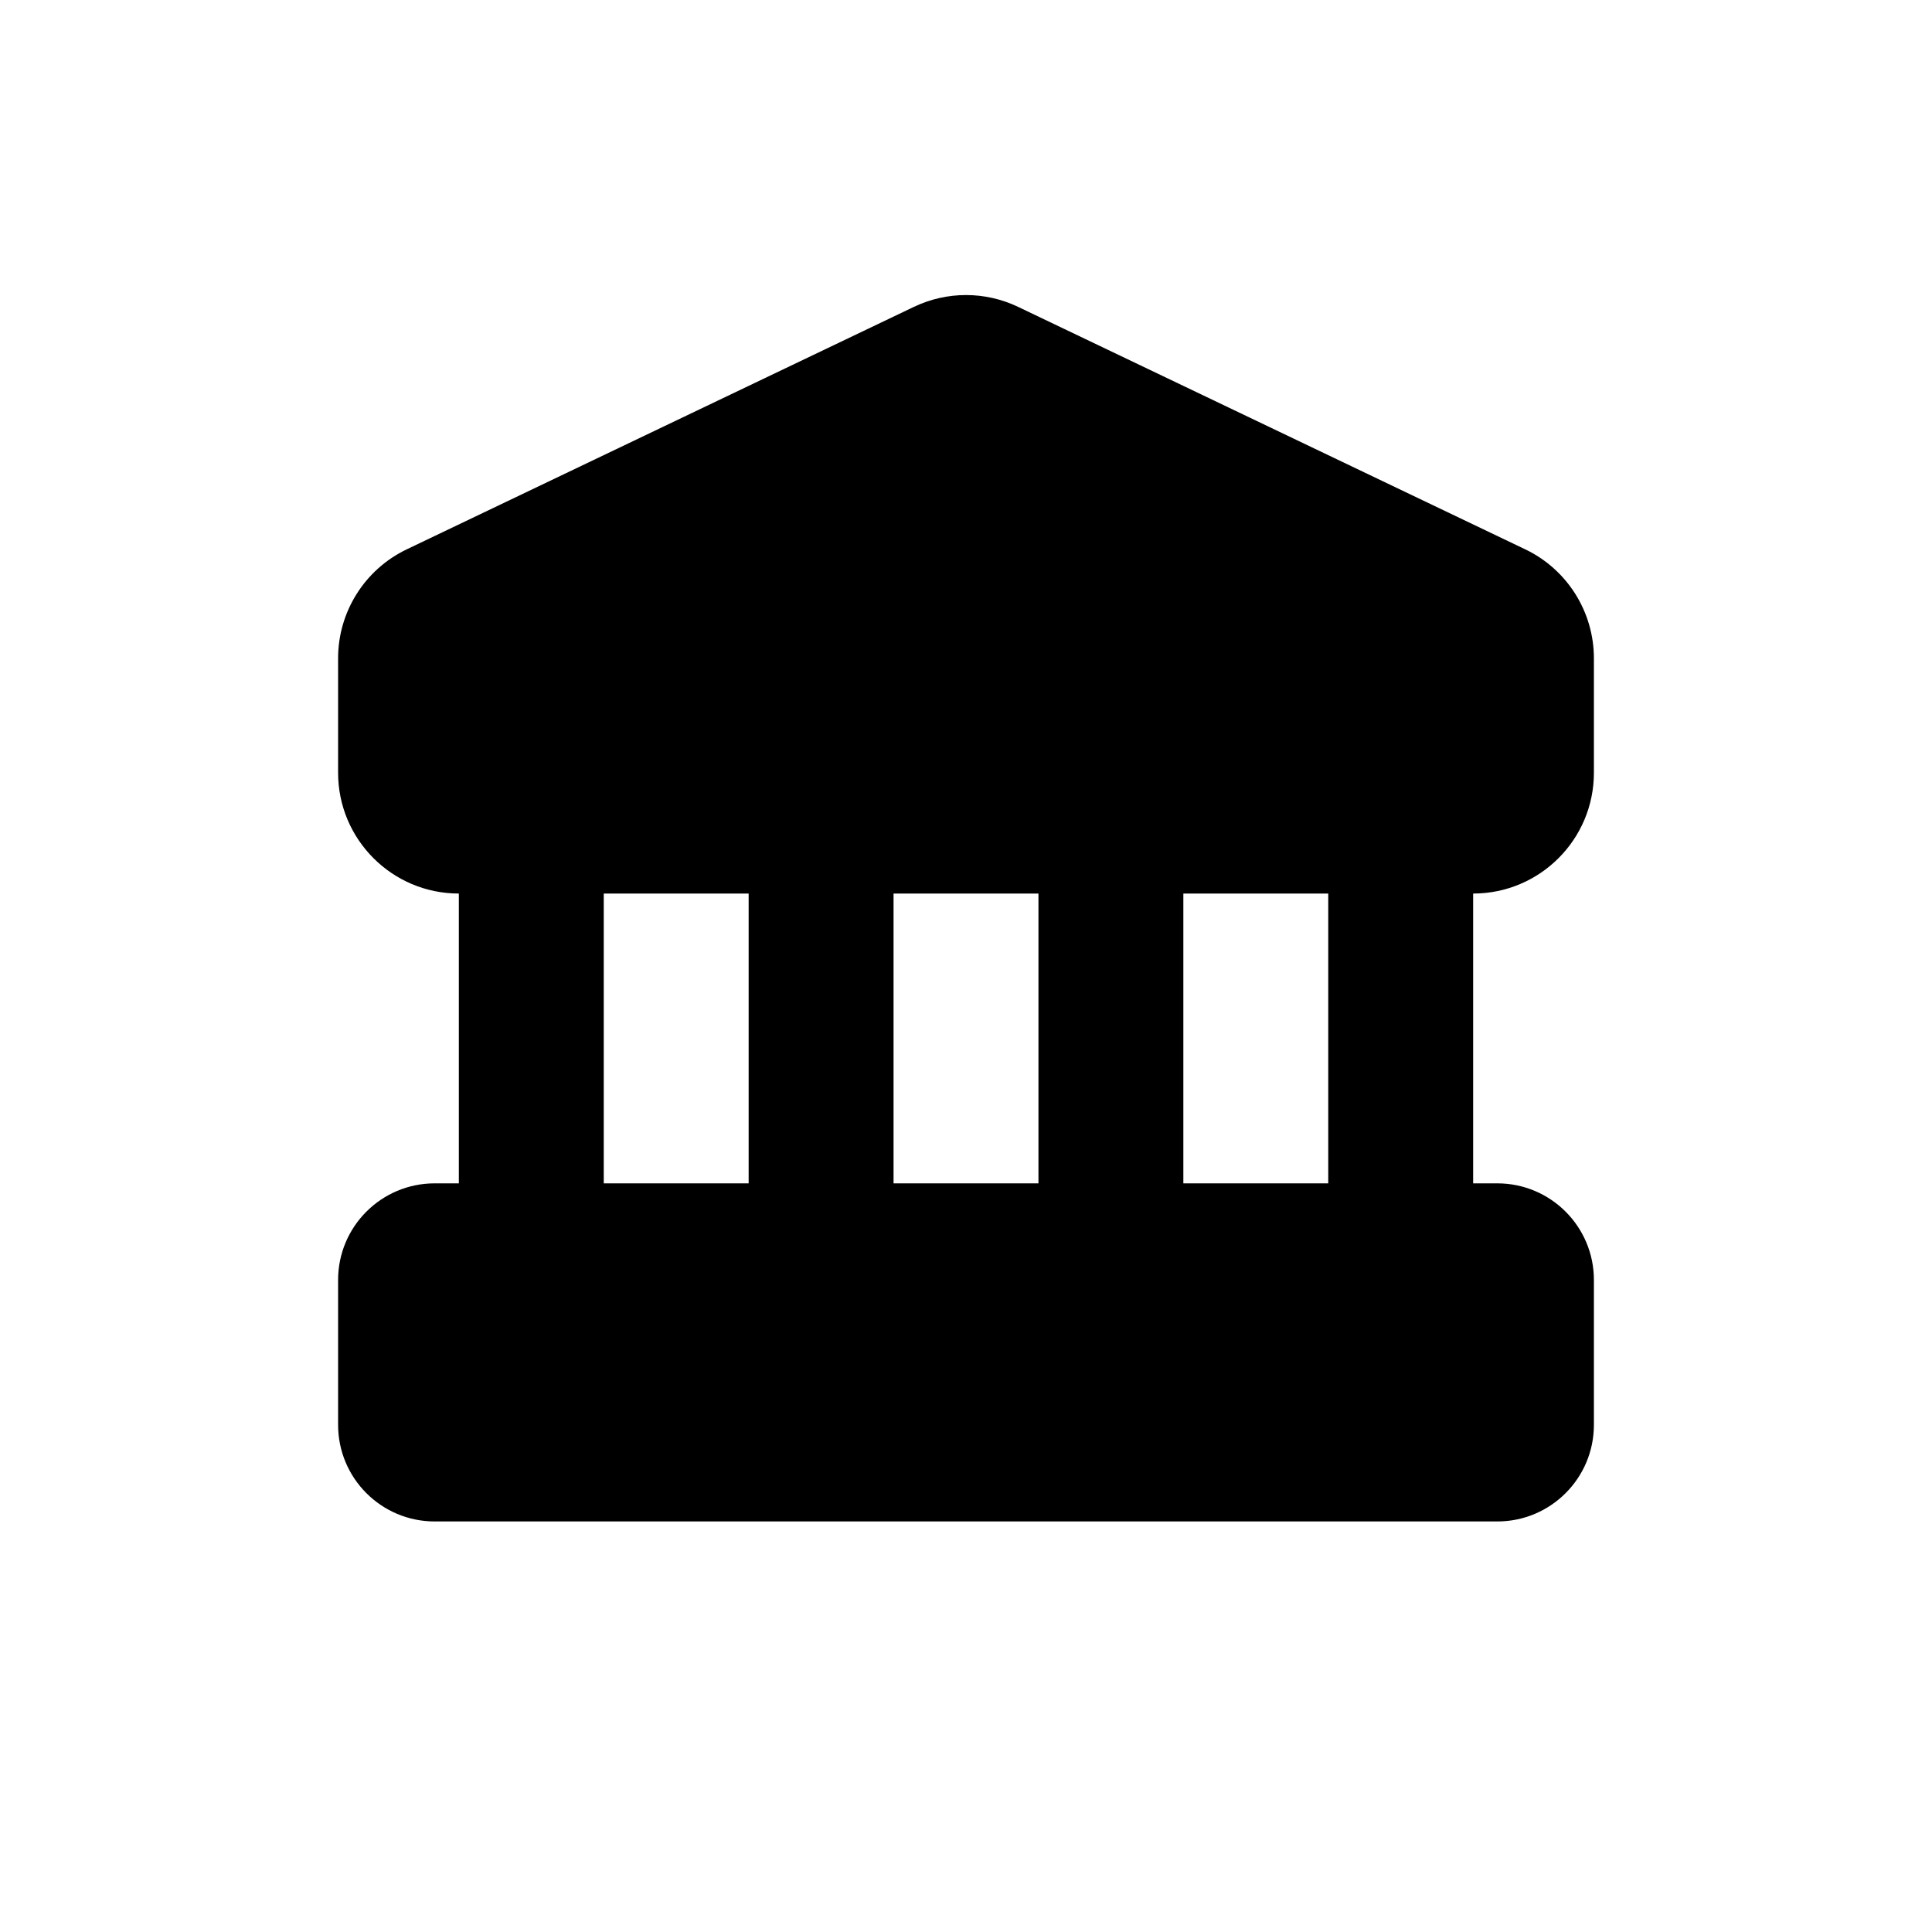
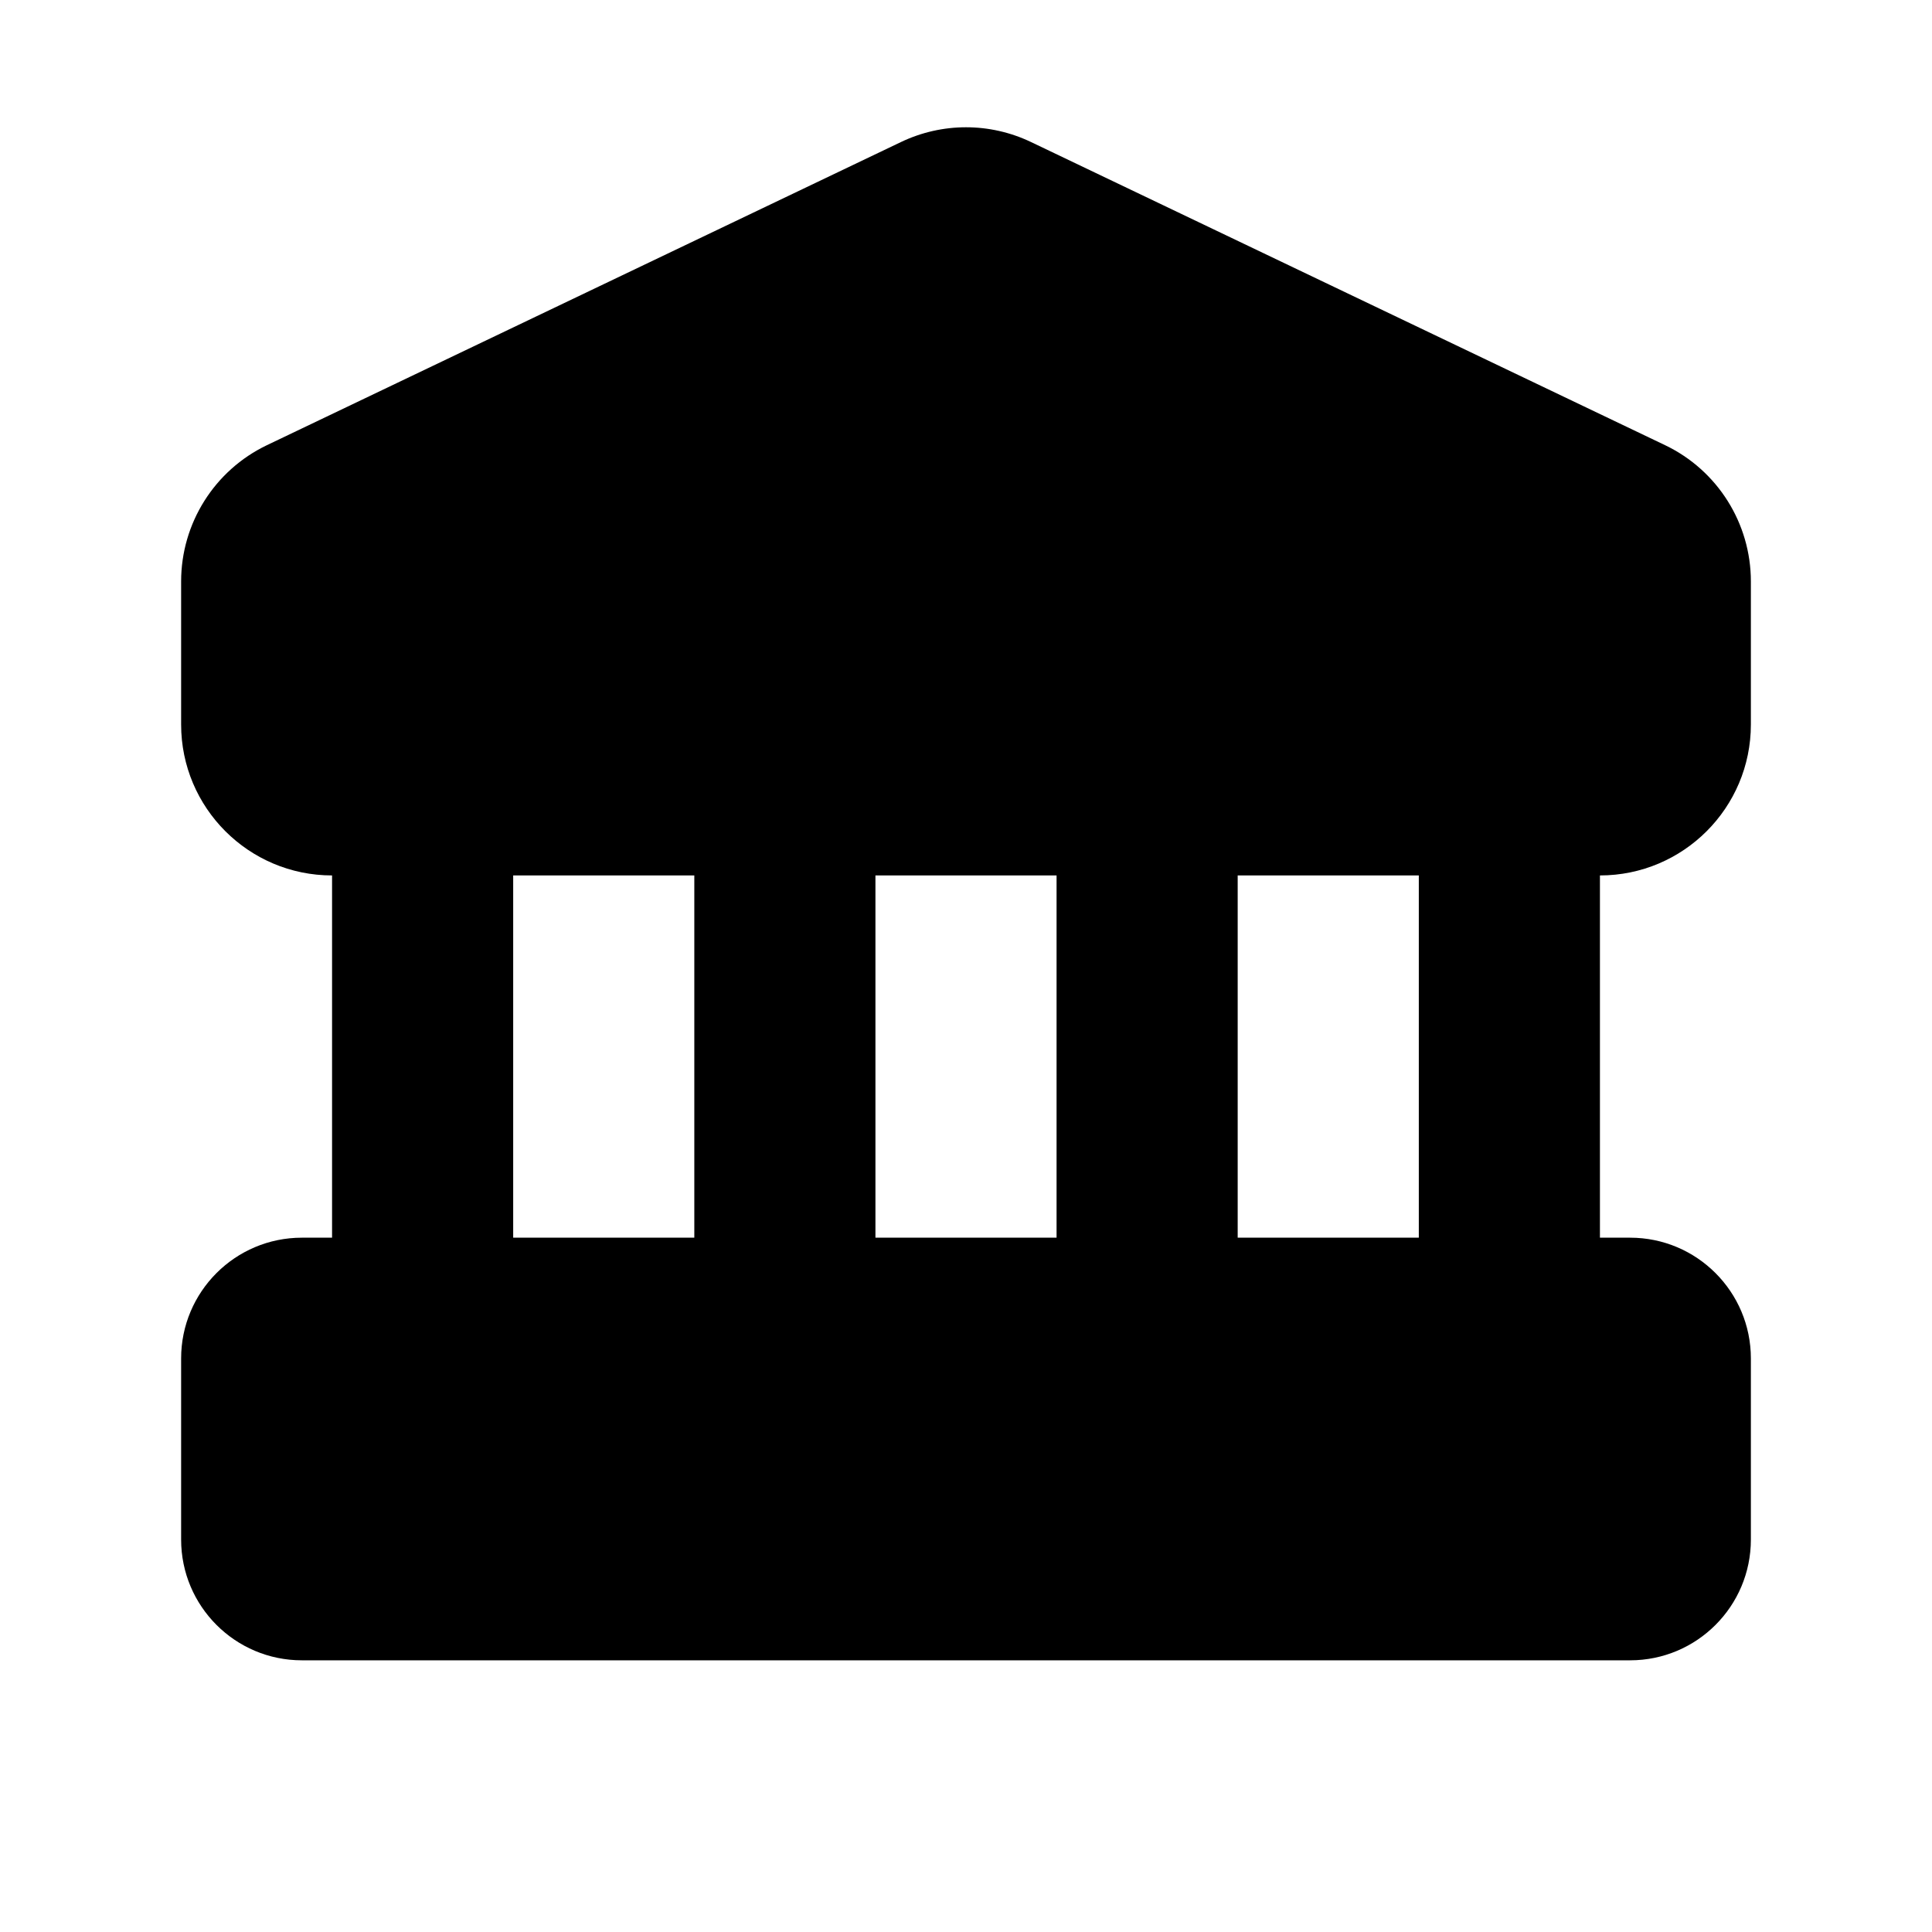
- <svg xmlns="http://www.w3.org/2000/svg" viewBox="0 0 20 20">
-   <path fill-rule="evenodd" d="M10.54 3.177a1.25 1.25 0 0 0-1.08 0l-5.25 2.51a1.25 1.25 0 0 0-.71 1.128v1.185c0 .69.56 1.25 1.25 1.25v3h-.25a1 1 0 0 0-1 1v1.5a1 1 0 0 0 1 1h11a1 1 0 0 0 1-1v-1.5a1 1 0 0 0-1-1h-.25v-3c.69 0 1.25-.56 1.25-1.25v-1.185c0-.481-.276-.92-.71-1.128l-5.25-2.51Zm1.71 6.073h1.5v3h-1.5v-3Zm-3 0h1.5v3h-1.5v-3Zm-3 0h1.5v3h-1.5v-3Z" />
+ <svg xmlns="http://www.w3.org/2000/svg" viewBox="0 0 16 16">
+   <path fill-rule="evenodd" d="M8.54 1.177c-.342-.164-.738-.164-1.08 0l-5.25 2.51c-.434.208-.71.647-.71 1.128v1.185c0 .69.56 1.25 1.25 1.25v3h-.25c-.552 0-1 .448-1 1v1.5c0 .552.448 1 1 1h11c.552 0 1-.448 1-1v-1.5c0-.552-.448-1-1-1h-.25v-3c.69 0 1.25-.56 1.25-1.25v-1.185c0-.481-.276-.92-.71-1.128l-5.25-2.51Zm1.71 6.073h1.5v3h-1.5v-3Zm-3 0h1.5v3h-1.5v-3Zm-3 0h1.5v3h-1.5v-3Z" />
</svg>
